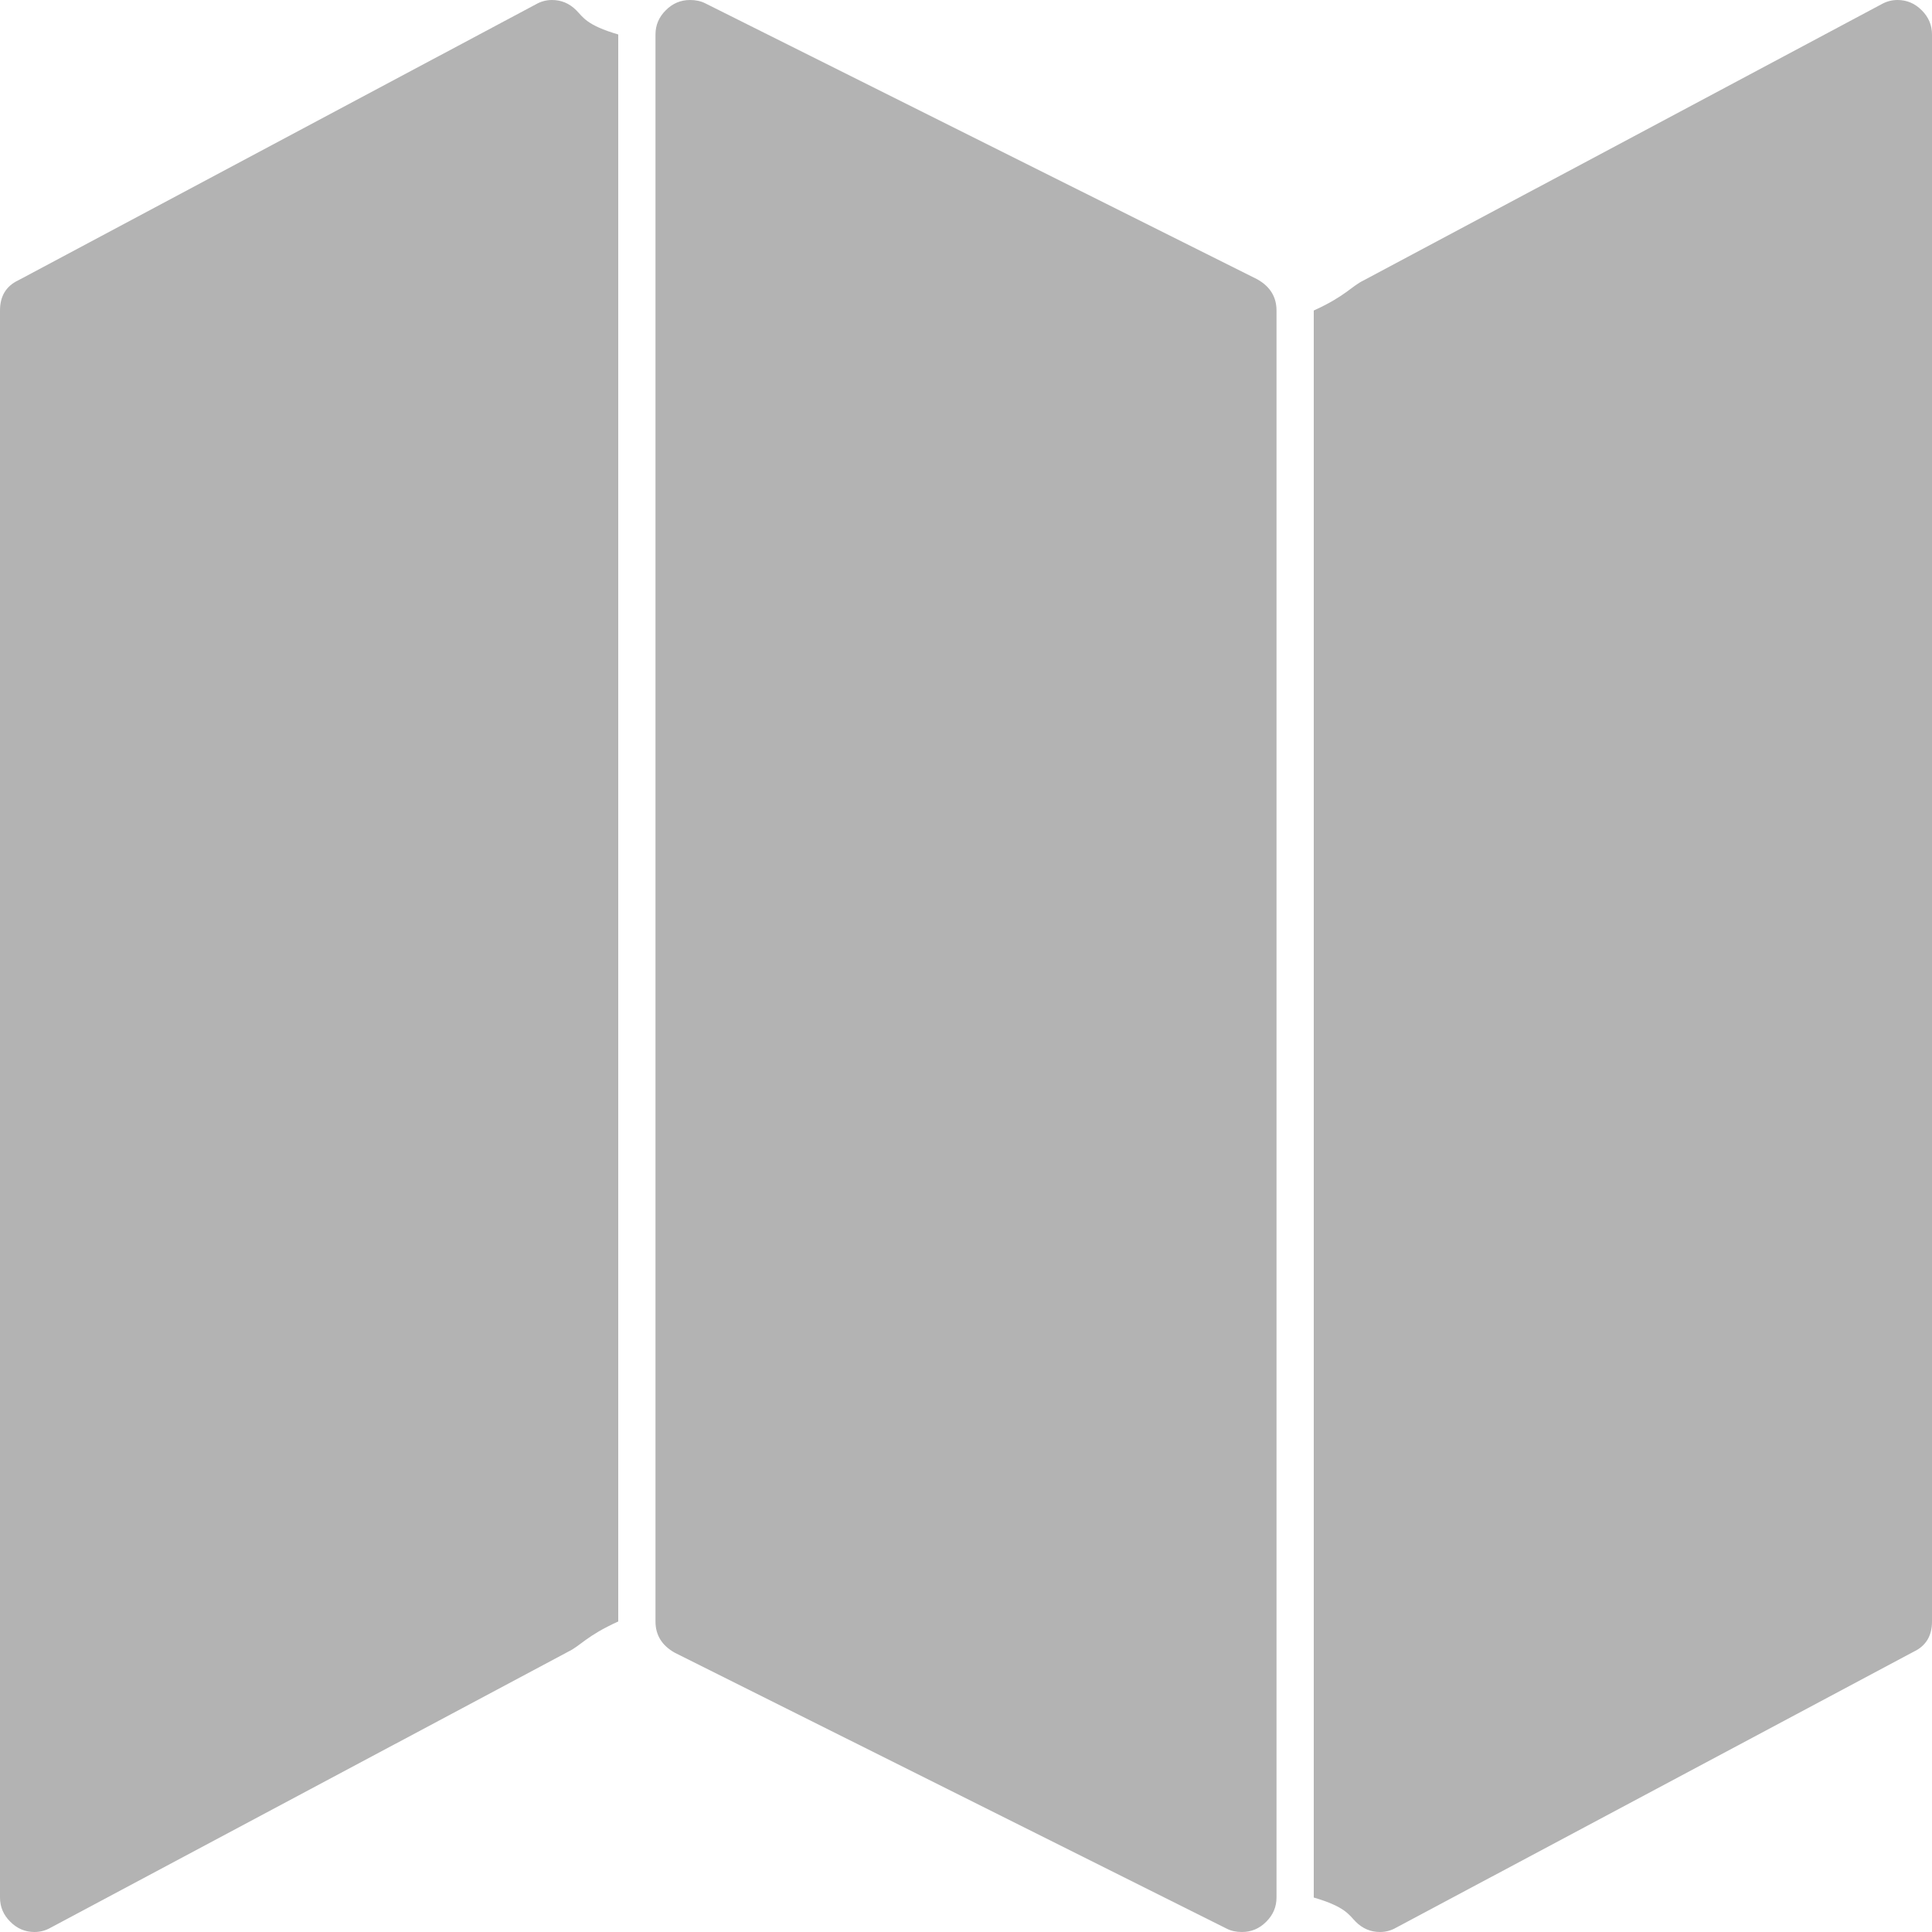
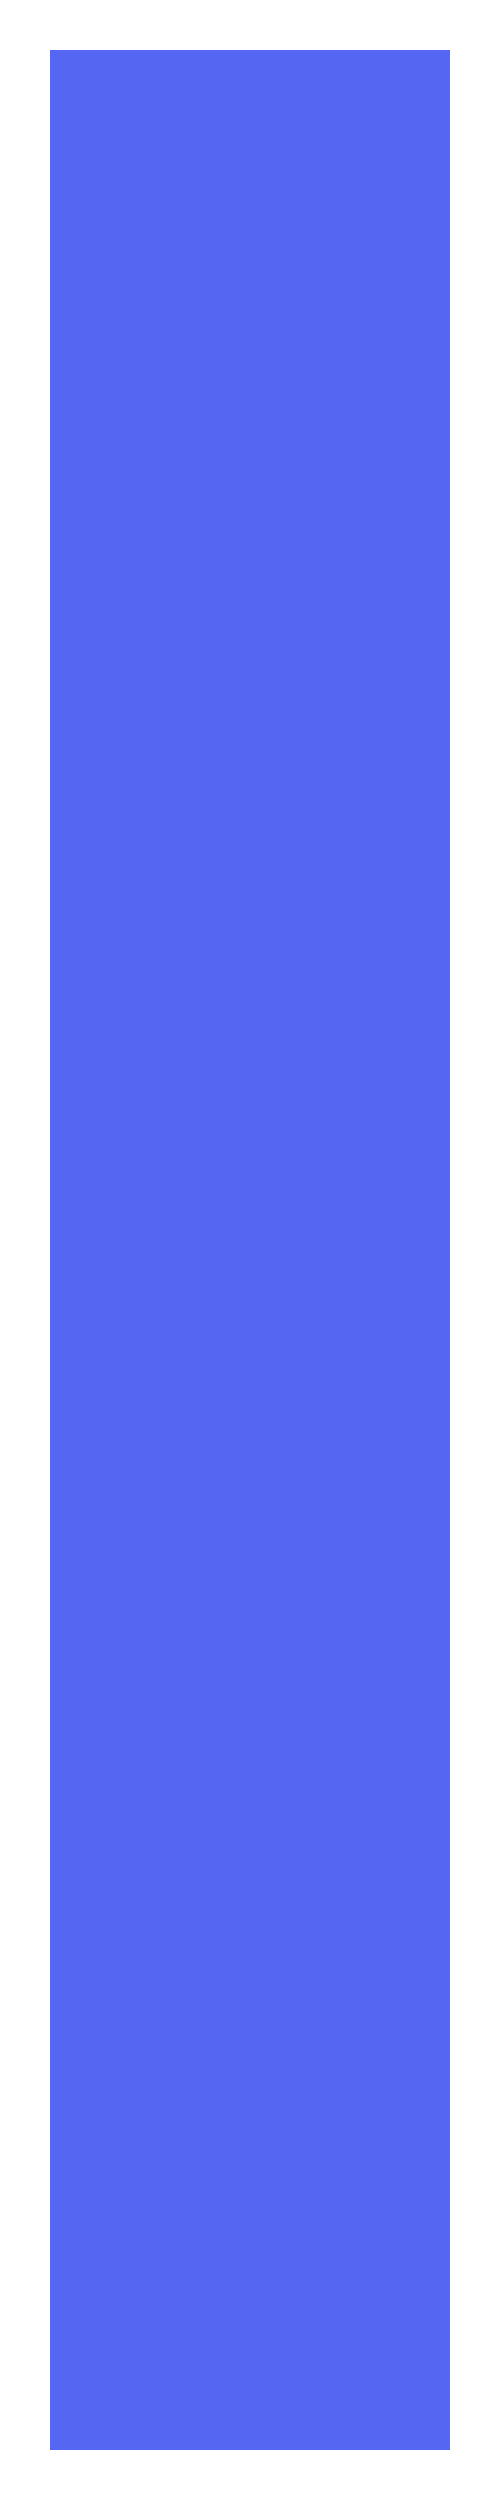
- <svg xmlns="http://www.w3.org/2000/svg" version="1.1" width="25px" height="25px">
-   <g transform="matrix(1 0 0 1 -50 -215 )">
-     <path d="M 6.934 0.056  C 6.999 0.019  7.068 0  7.143 0  C 7.264 0  7.368 0.044  7.457 0.133  C 7.545 0.221  7.589 0.326  8 0.446  L 8 20.982  C 7.589 21.168  7.51 21.298  7.352 21.373  L 0.656 24.944  C 0.591 24.981  0.521 25  0.446 25  C 0.326 25  0.221 24.956  0.133 24.867  C 0.044 24.779  0 24.674  0 24.554  L 0 4.018  C 0 3.832  0.079 3.702  0.237 3.627  L 6.934 0.056  Z M 24.344 0.056  C 24.409 0.019  24.479 0  24.554 0  C 24.674 0  24.779 0.044  24.867 0.133  C 24.956 0.221  25 0.326  25 0.446  L 25 20.982  C 25 21.168  24.921 21.298  24.763 21.373  L 18.066 24.944  C 18.001 24.981  17.932 25  17.857 25  C 17.736 25  17.632 24.956  17.543 24.867  C 17.455 24.779  17.411 24.674  17 24.554  L 17 4.018  C 17.411 3.832  17.49 3.702  17.648 3.627  L 24.344 0.056  Z M 8.615 0.133  C 8.703 0.044  8.808 0  8.929 0  C 9.003 0  9.068 0.014  9.124 0.042  L 16.267 3.613  C 16.434 3.706  16.518 3.841  16.518 4.018  L 16.518 24.554  C 16.518 24.674  16.474 24.779  16.385 24.867  C 16.297 24.956  16.192 25  16.071 25  C 15.997 25  15.932 24.986  15.876 24.958  L 8.733 21.387  C 8.566 21.294  8.482 21.159  8.482 20.982  L 8.482 0.446  C 8.482 0.326  8.526 0.221  8.615 0.133  Z " fill-rule="nonzero" fill="#000000" stroke="none" fill-opacity="0.298" transform="matrix(1 0 0 1 50 215 )" />
+ <svg xmlns="http://www.w3.org/2000/svg" version="1.1" width="10px" height="50px">
+   <g transform="matrix(1 0 0 1 0 -152 )">
+     <path d="M 1 153  L 9 153  L 9 201  L 1 201  L 1 153  Z " fill-rule="nonzero" fill="#5566f3" stroke="none" />
  </g>
</svg>
